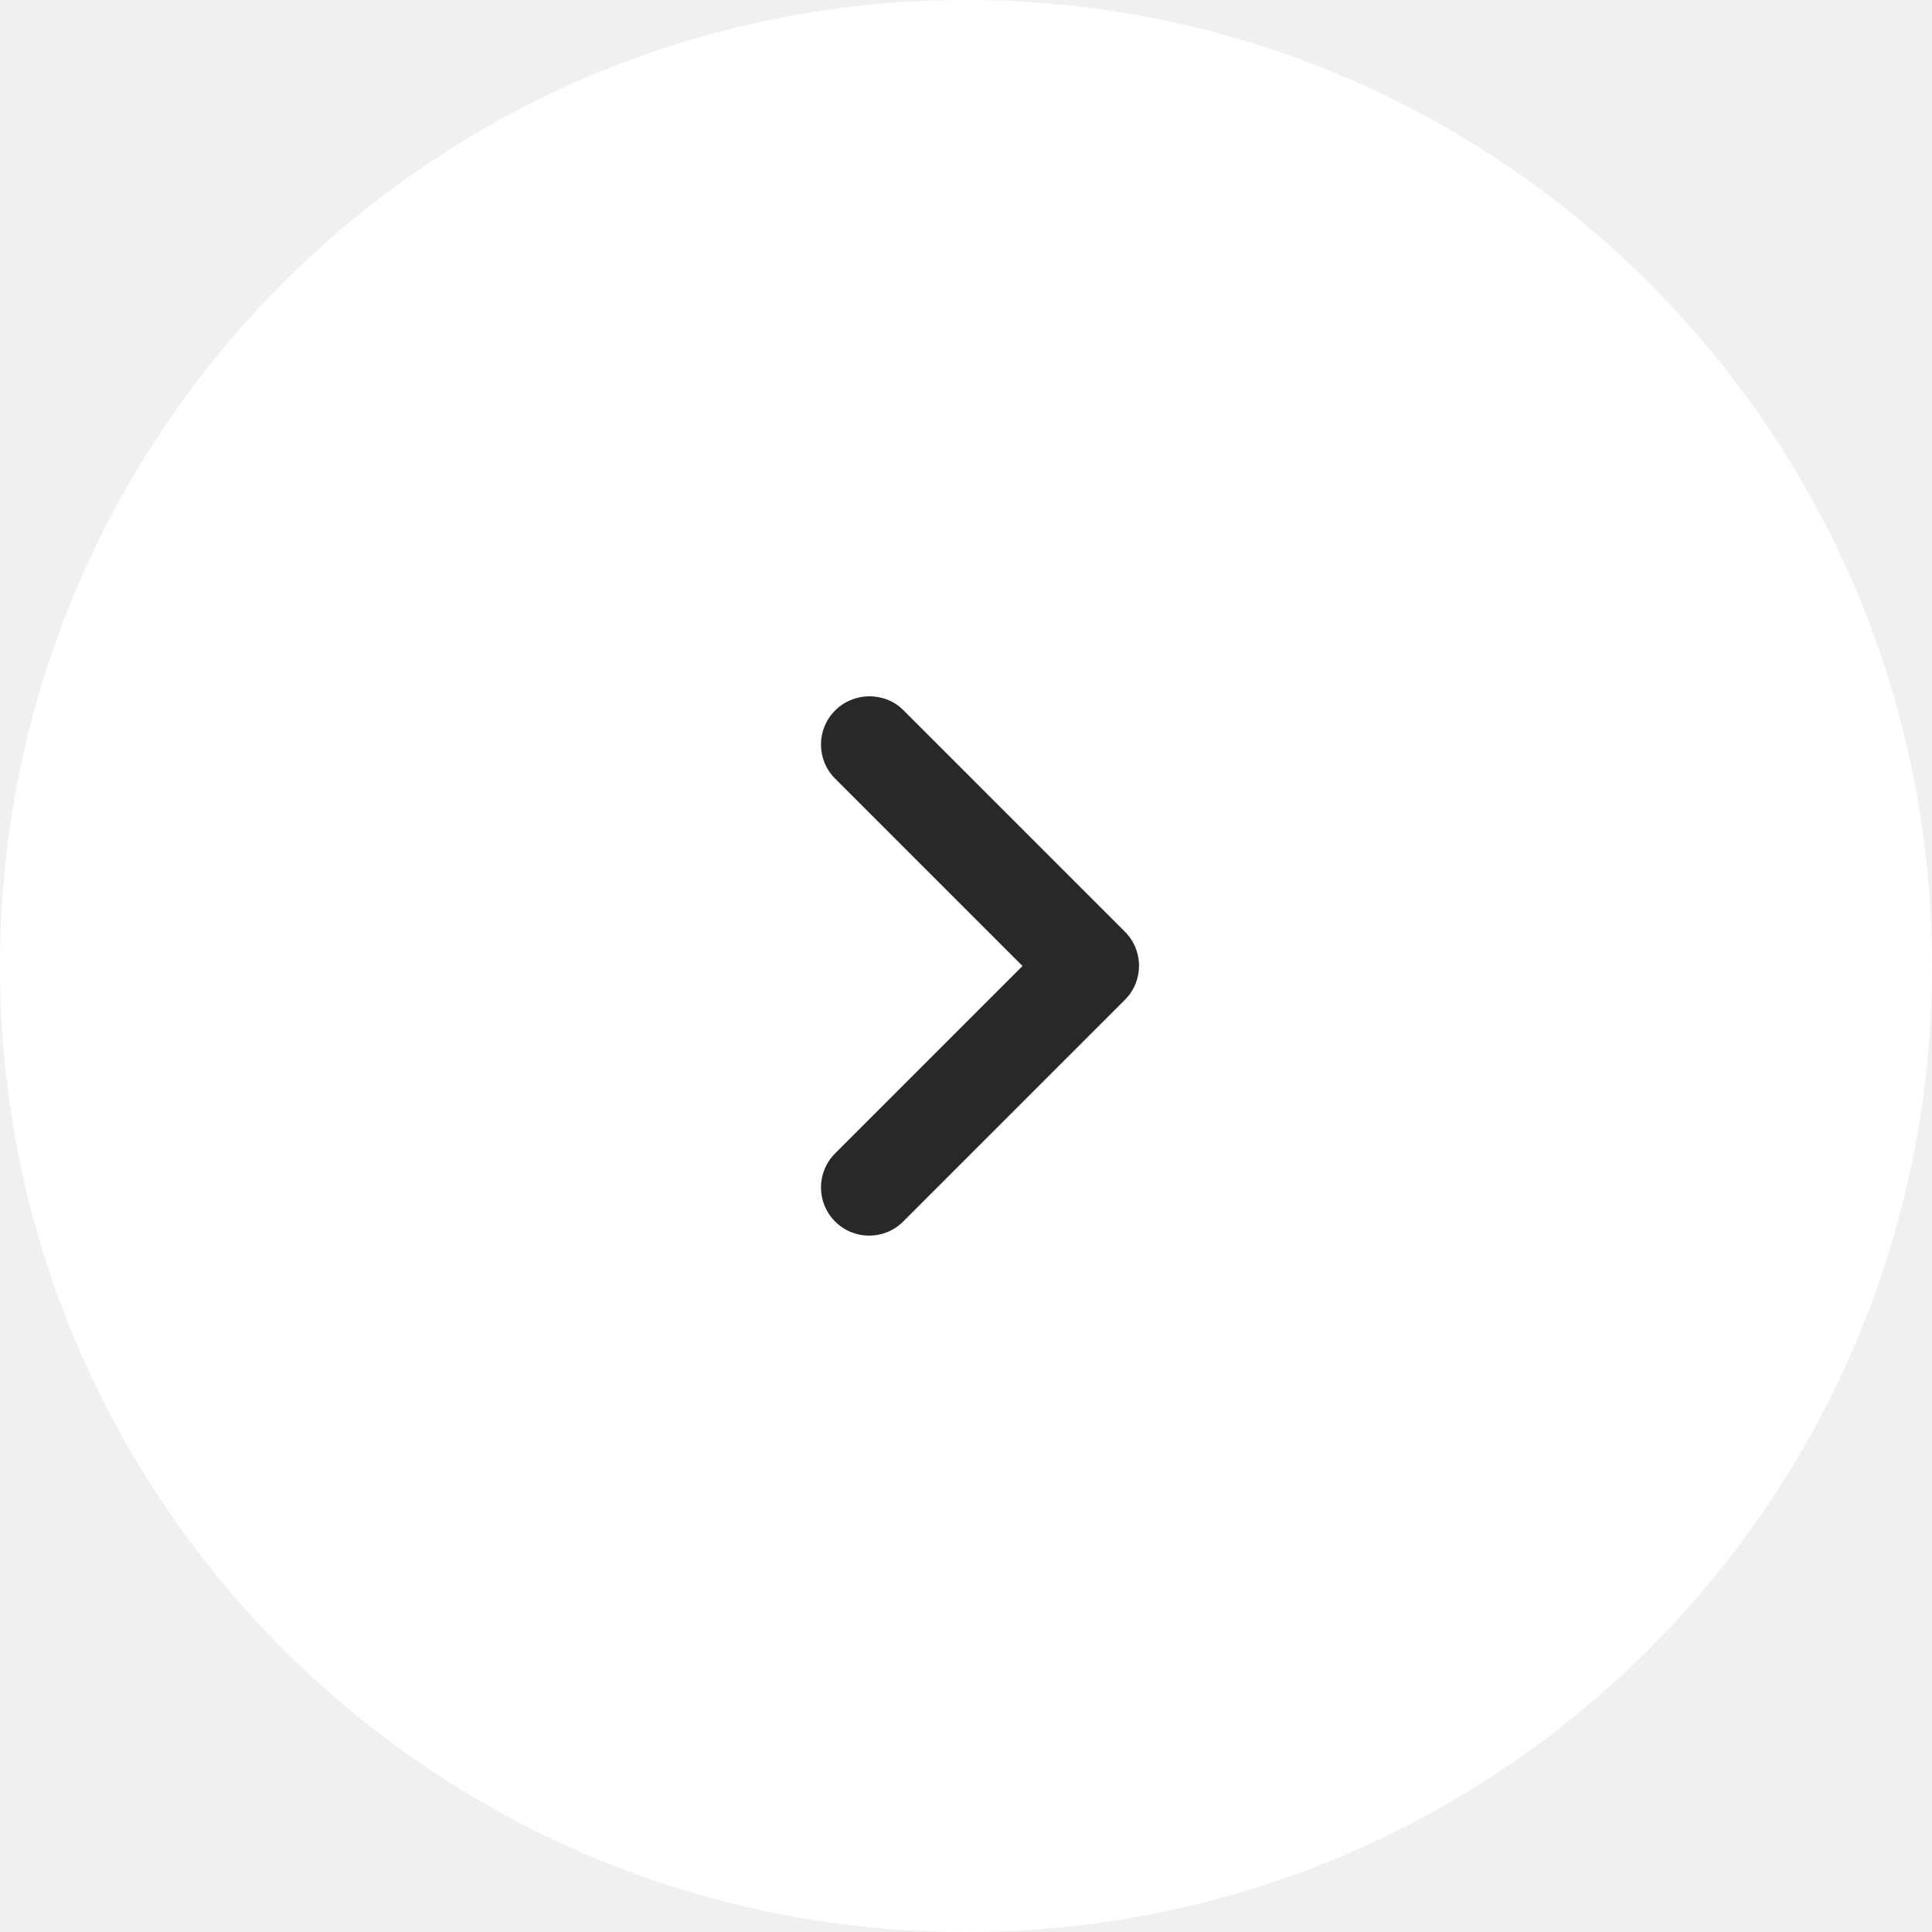
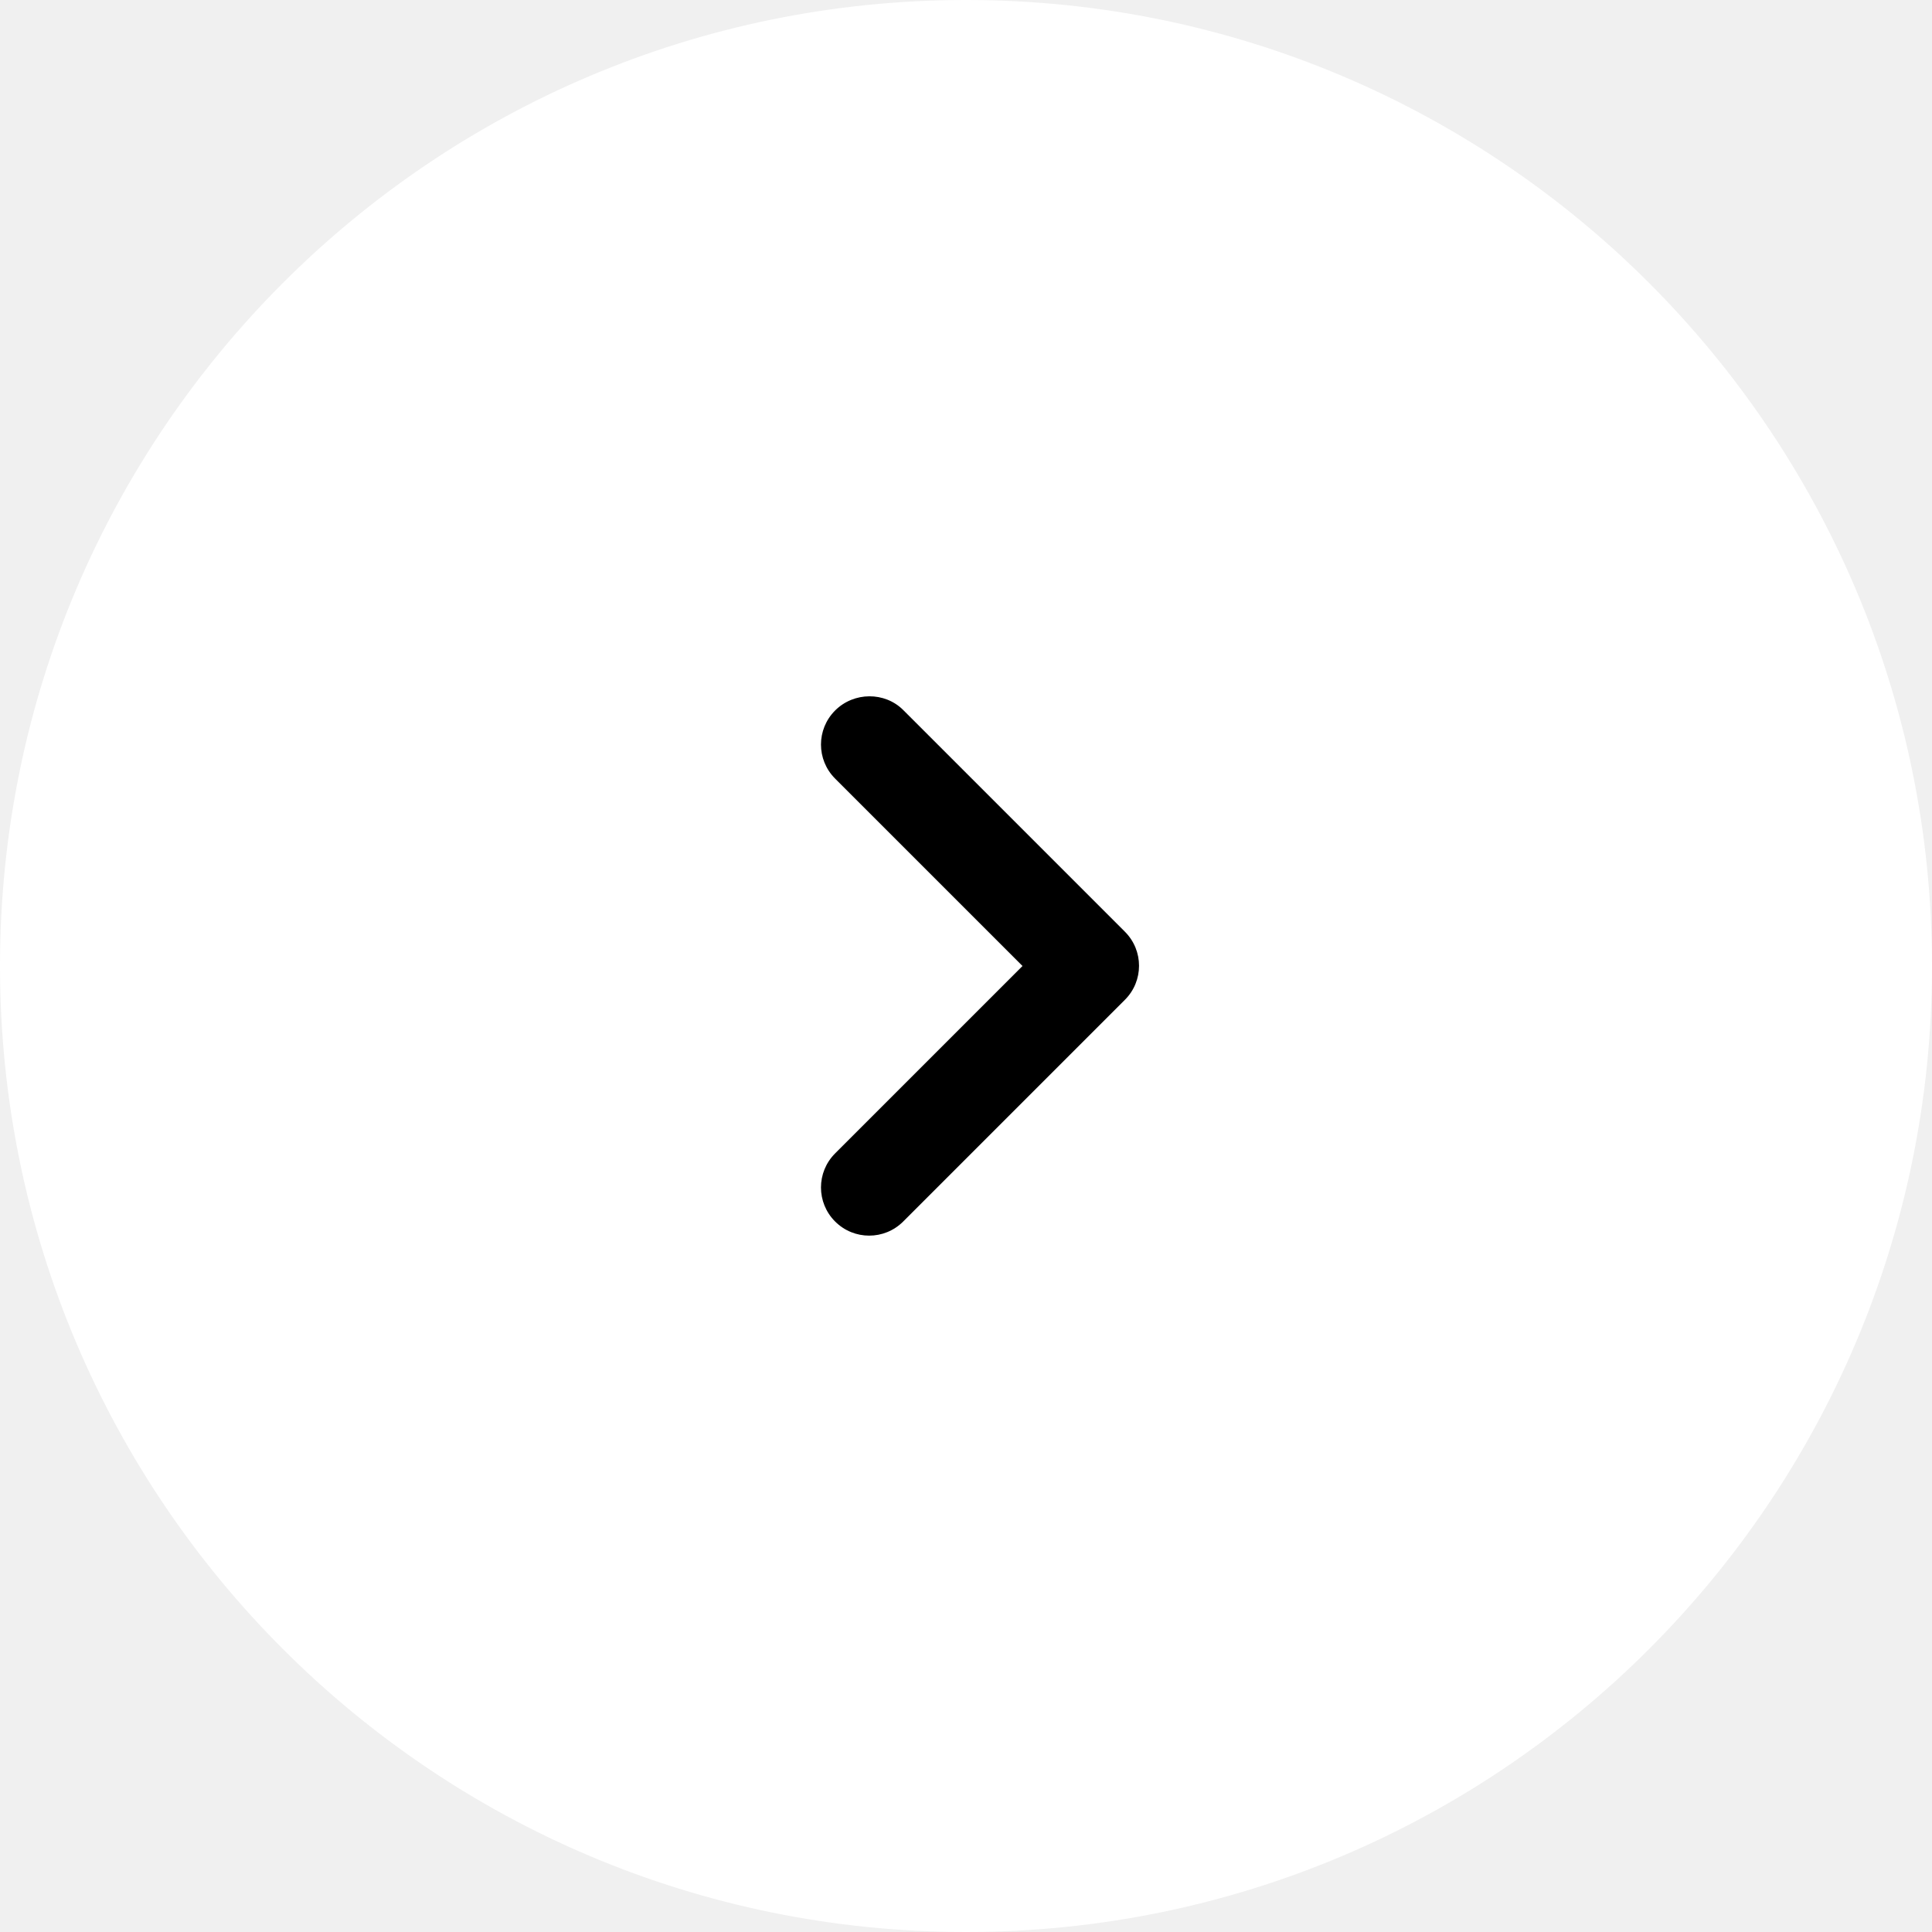
- <svg xmlns="http://www.w3.org/2000/svg" width="40" height="40" viewBox="0 0 40 40" fill="none">
+ <svg xmlns="http://www.w3.org/2000/svg" width="40" height="40" viewBox="0 0 40 40">
  <rect width="40" height="40" rx="20" fill="white" />
  <g clip-path="url(#clip0_905_1237)">
-     <path d="M17.29 14.71C16.9 15.1 16.9 15.73 17.29 16.12L21.17 20L17.29 23.88C16.9 24.27 16.9 24.9 17.29 25.29C17.68 25.68 18.31 25.68 18.7 25.29L23.29 20.7C23.68 20.31 23.68 19.68 23.29 19.29L18.7 14.7C18.32 14.32 17.68 14.32 17.29 14.71Z" fill="#282828" />
+     <path d="M17.29 14.71C16.9 15.1 16.9 15.73 17.29 16.12L21.17 20L17.29 23.88C16.9 24.27 16.9 24.9 17.29 25.29C17.68 25.68 18.31 25.68 18.7 25.29L23.29 20.7C23.68 20.31 23.68 19.68 23.29 19.29L18.7 14.7C18.32 14.32 17.68 14.32 17.29 14.71Z" />
  </g>
  <defs>
    <clipPath id="clip0_905_1237">
      <rect width="24" height="24" fill="white" transform="translate(8 8)" />
    </clipPath>
  </defs>
</svg>
